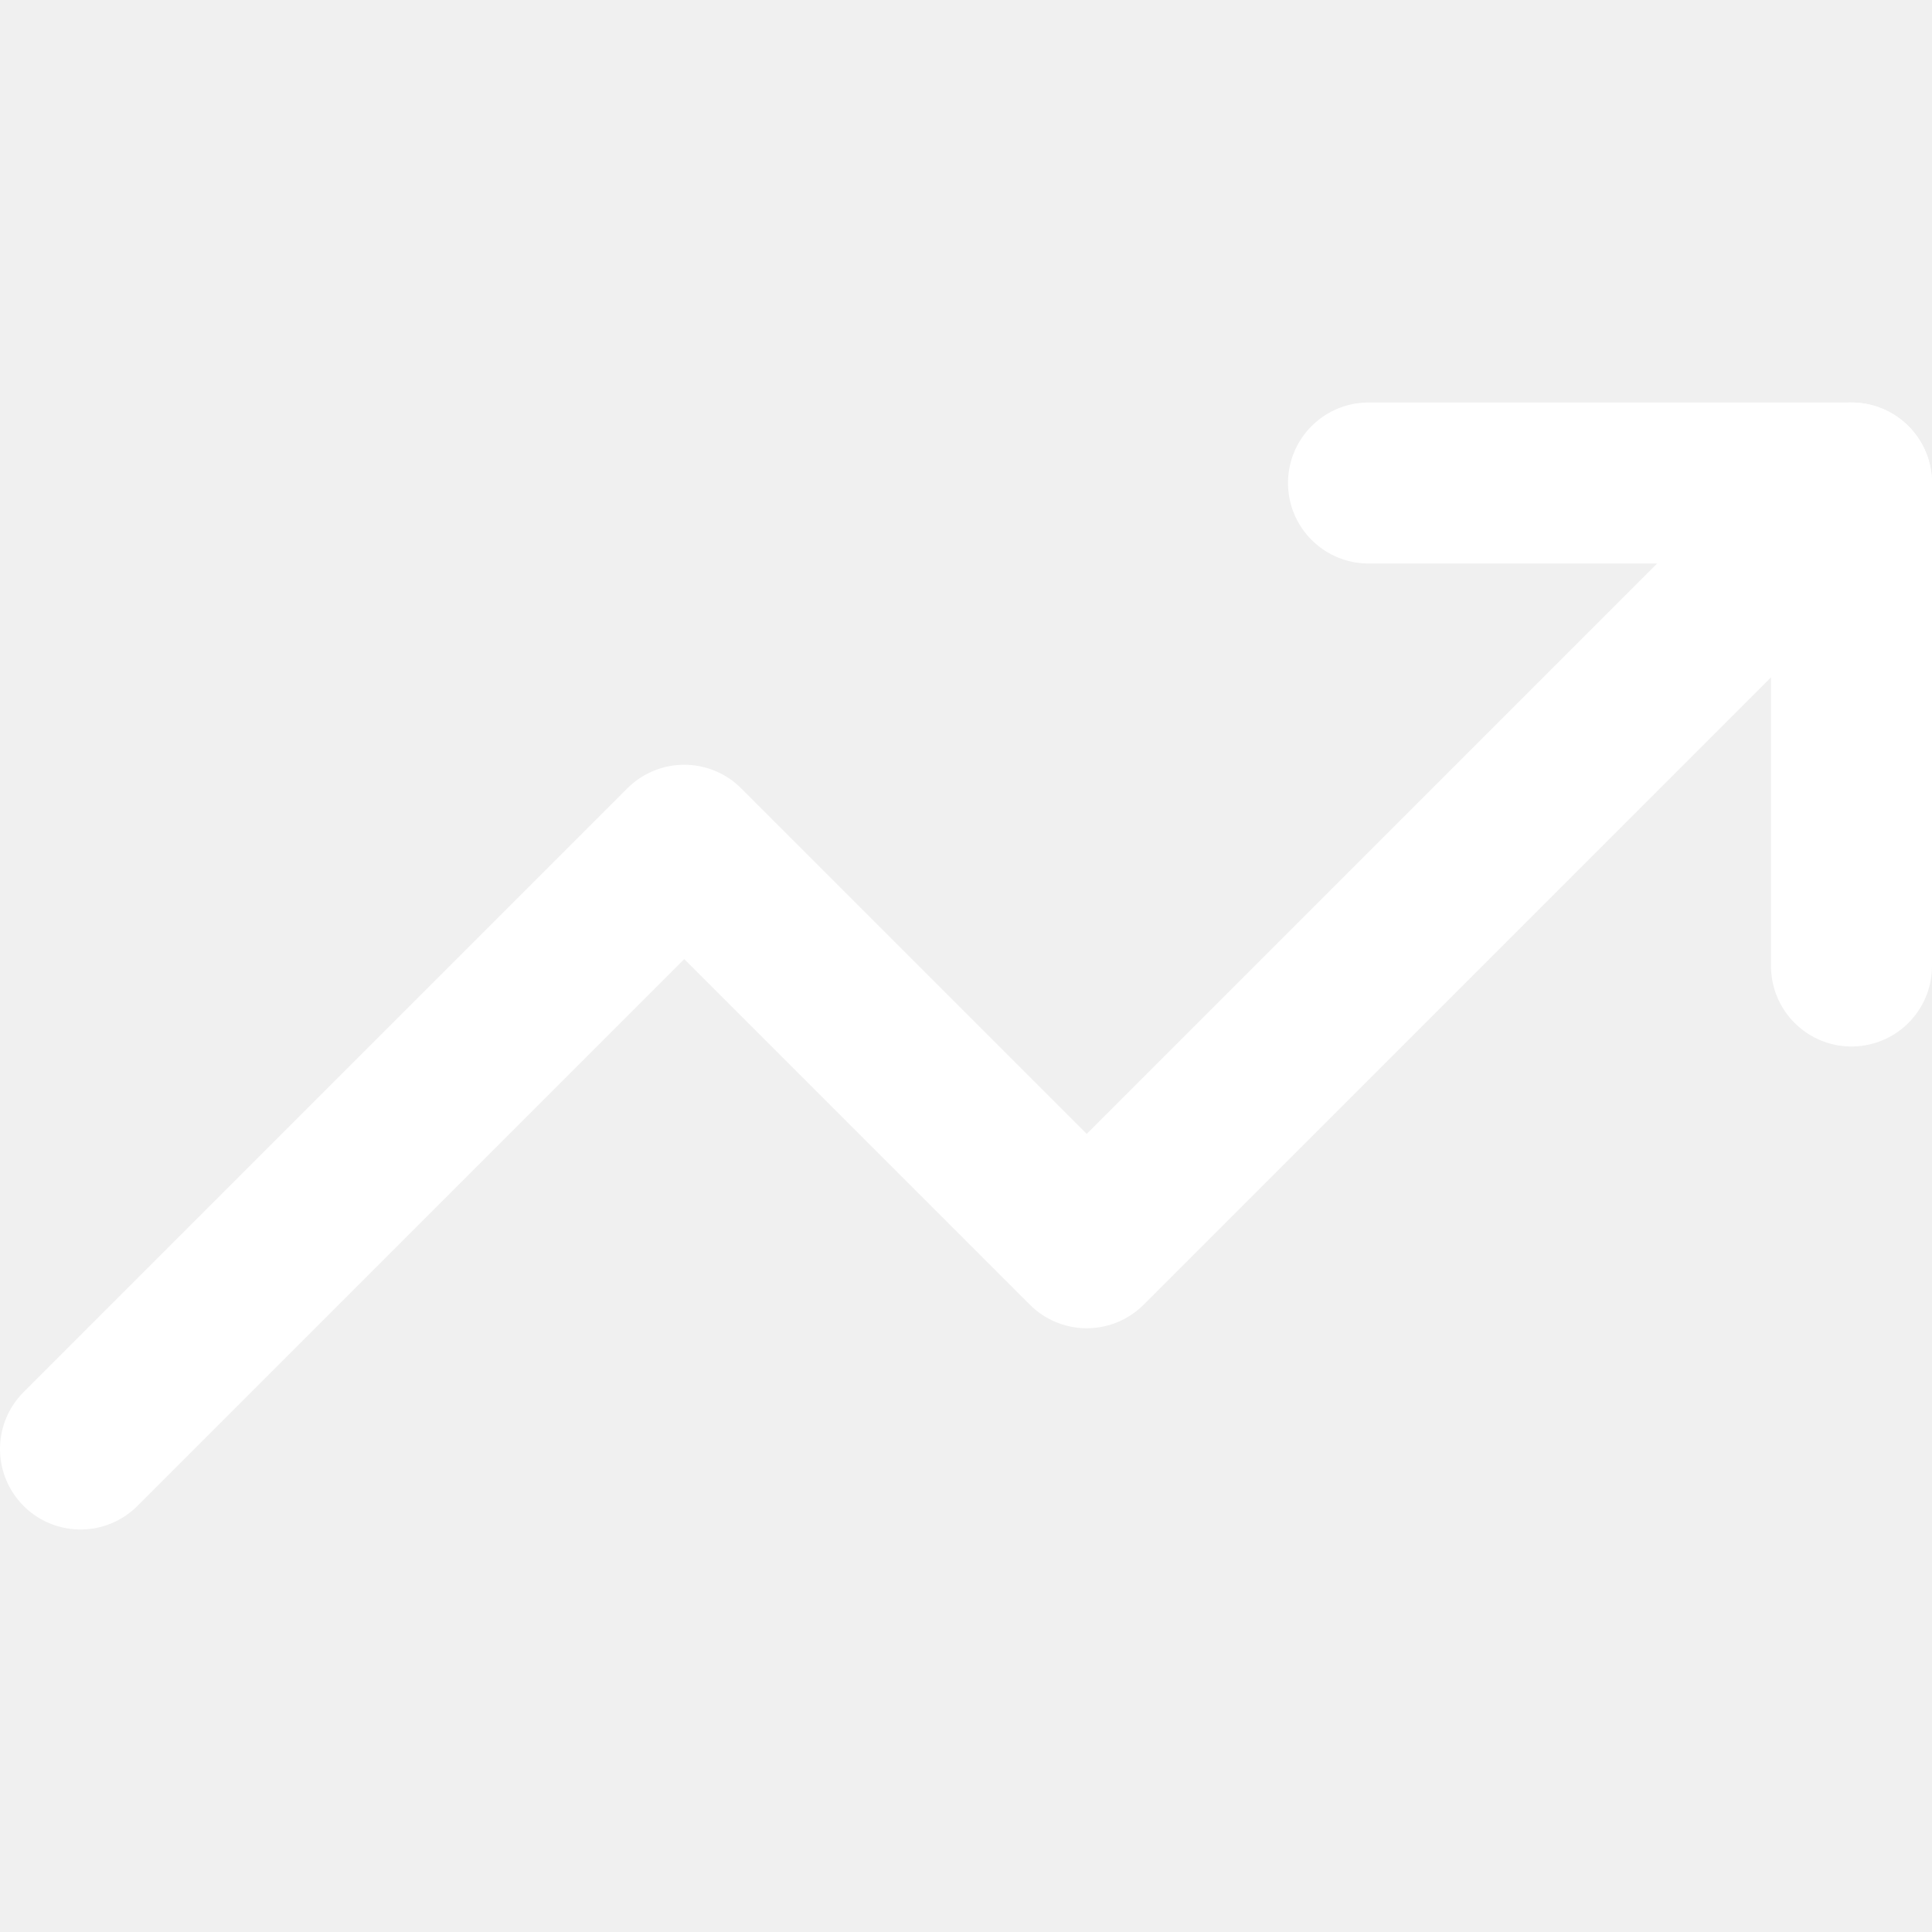
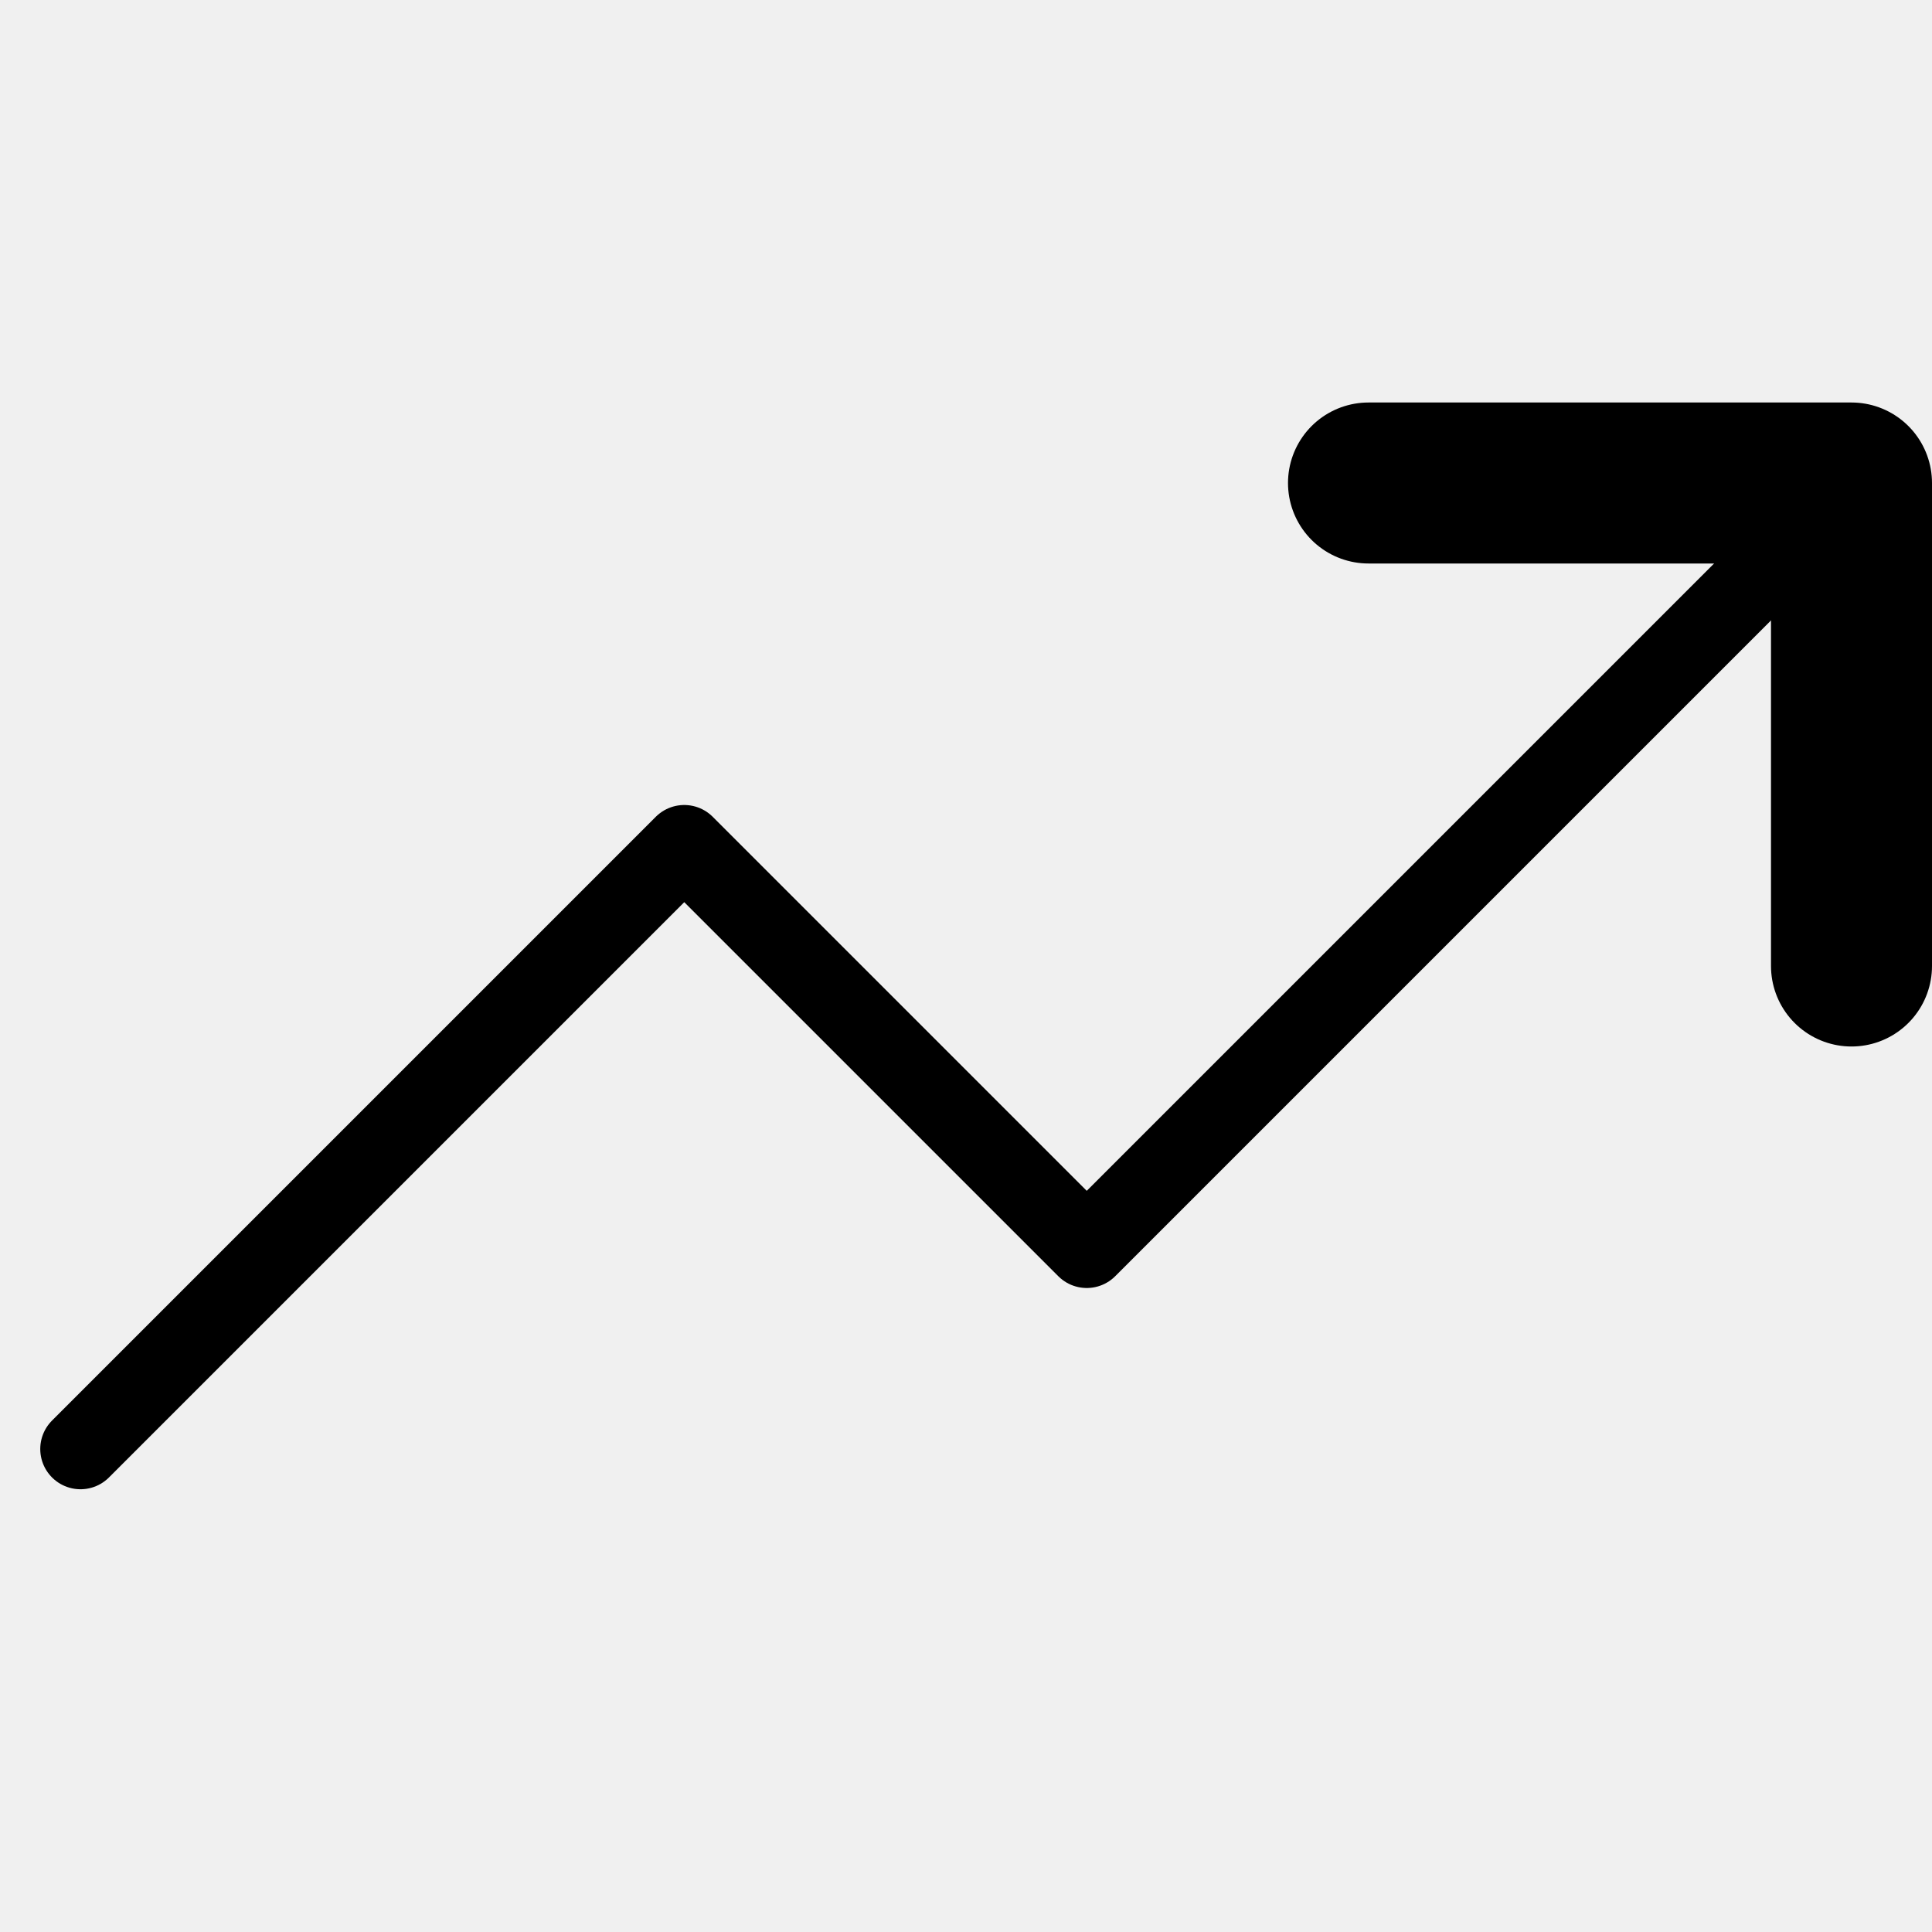
<svg xmlns="http://www.w3.org/2000/svg" width="24" height="24" viewBox="0 0 24 24" fill="none">
-   <path d="M23 6L13.5 15.5L8.5 10.5L1 18" stroke="white" stroke-width="2" stroke-linecap="round" stroke-linejoin="round" />
-   <path d="M17 6H23V12" stroke="white" stroke-width="2" stroke-linecap="round" stroke-linejoin="round" />
+   <path d="M23 6L13.5 15.5L8.5 10.5L1 18" stroke="currentColor" stroke-linecap="round" stroke-linejoin="round" />
+   <path d="M17 6H23V12" stroke="currentColor" stroke-width="2" stroke-linecap="round" stroke-linejoin="round" />
</svg>
